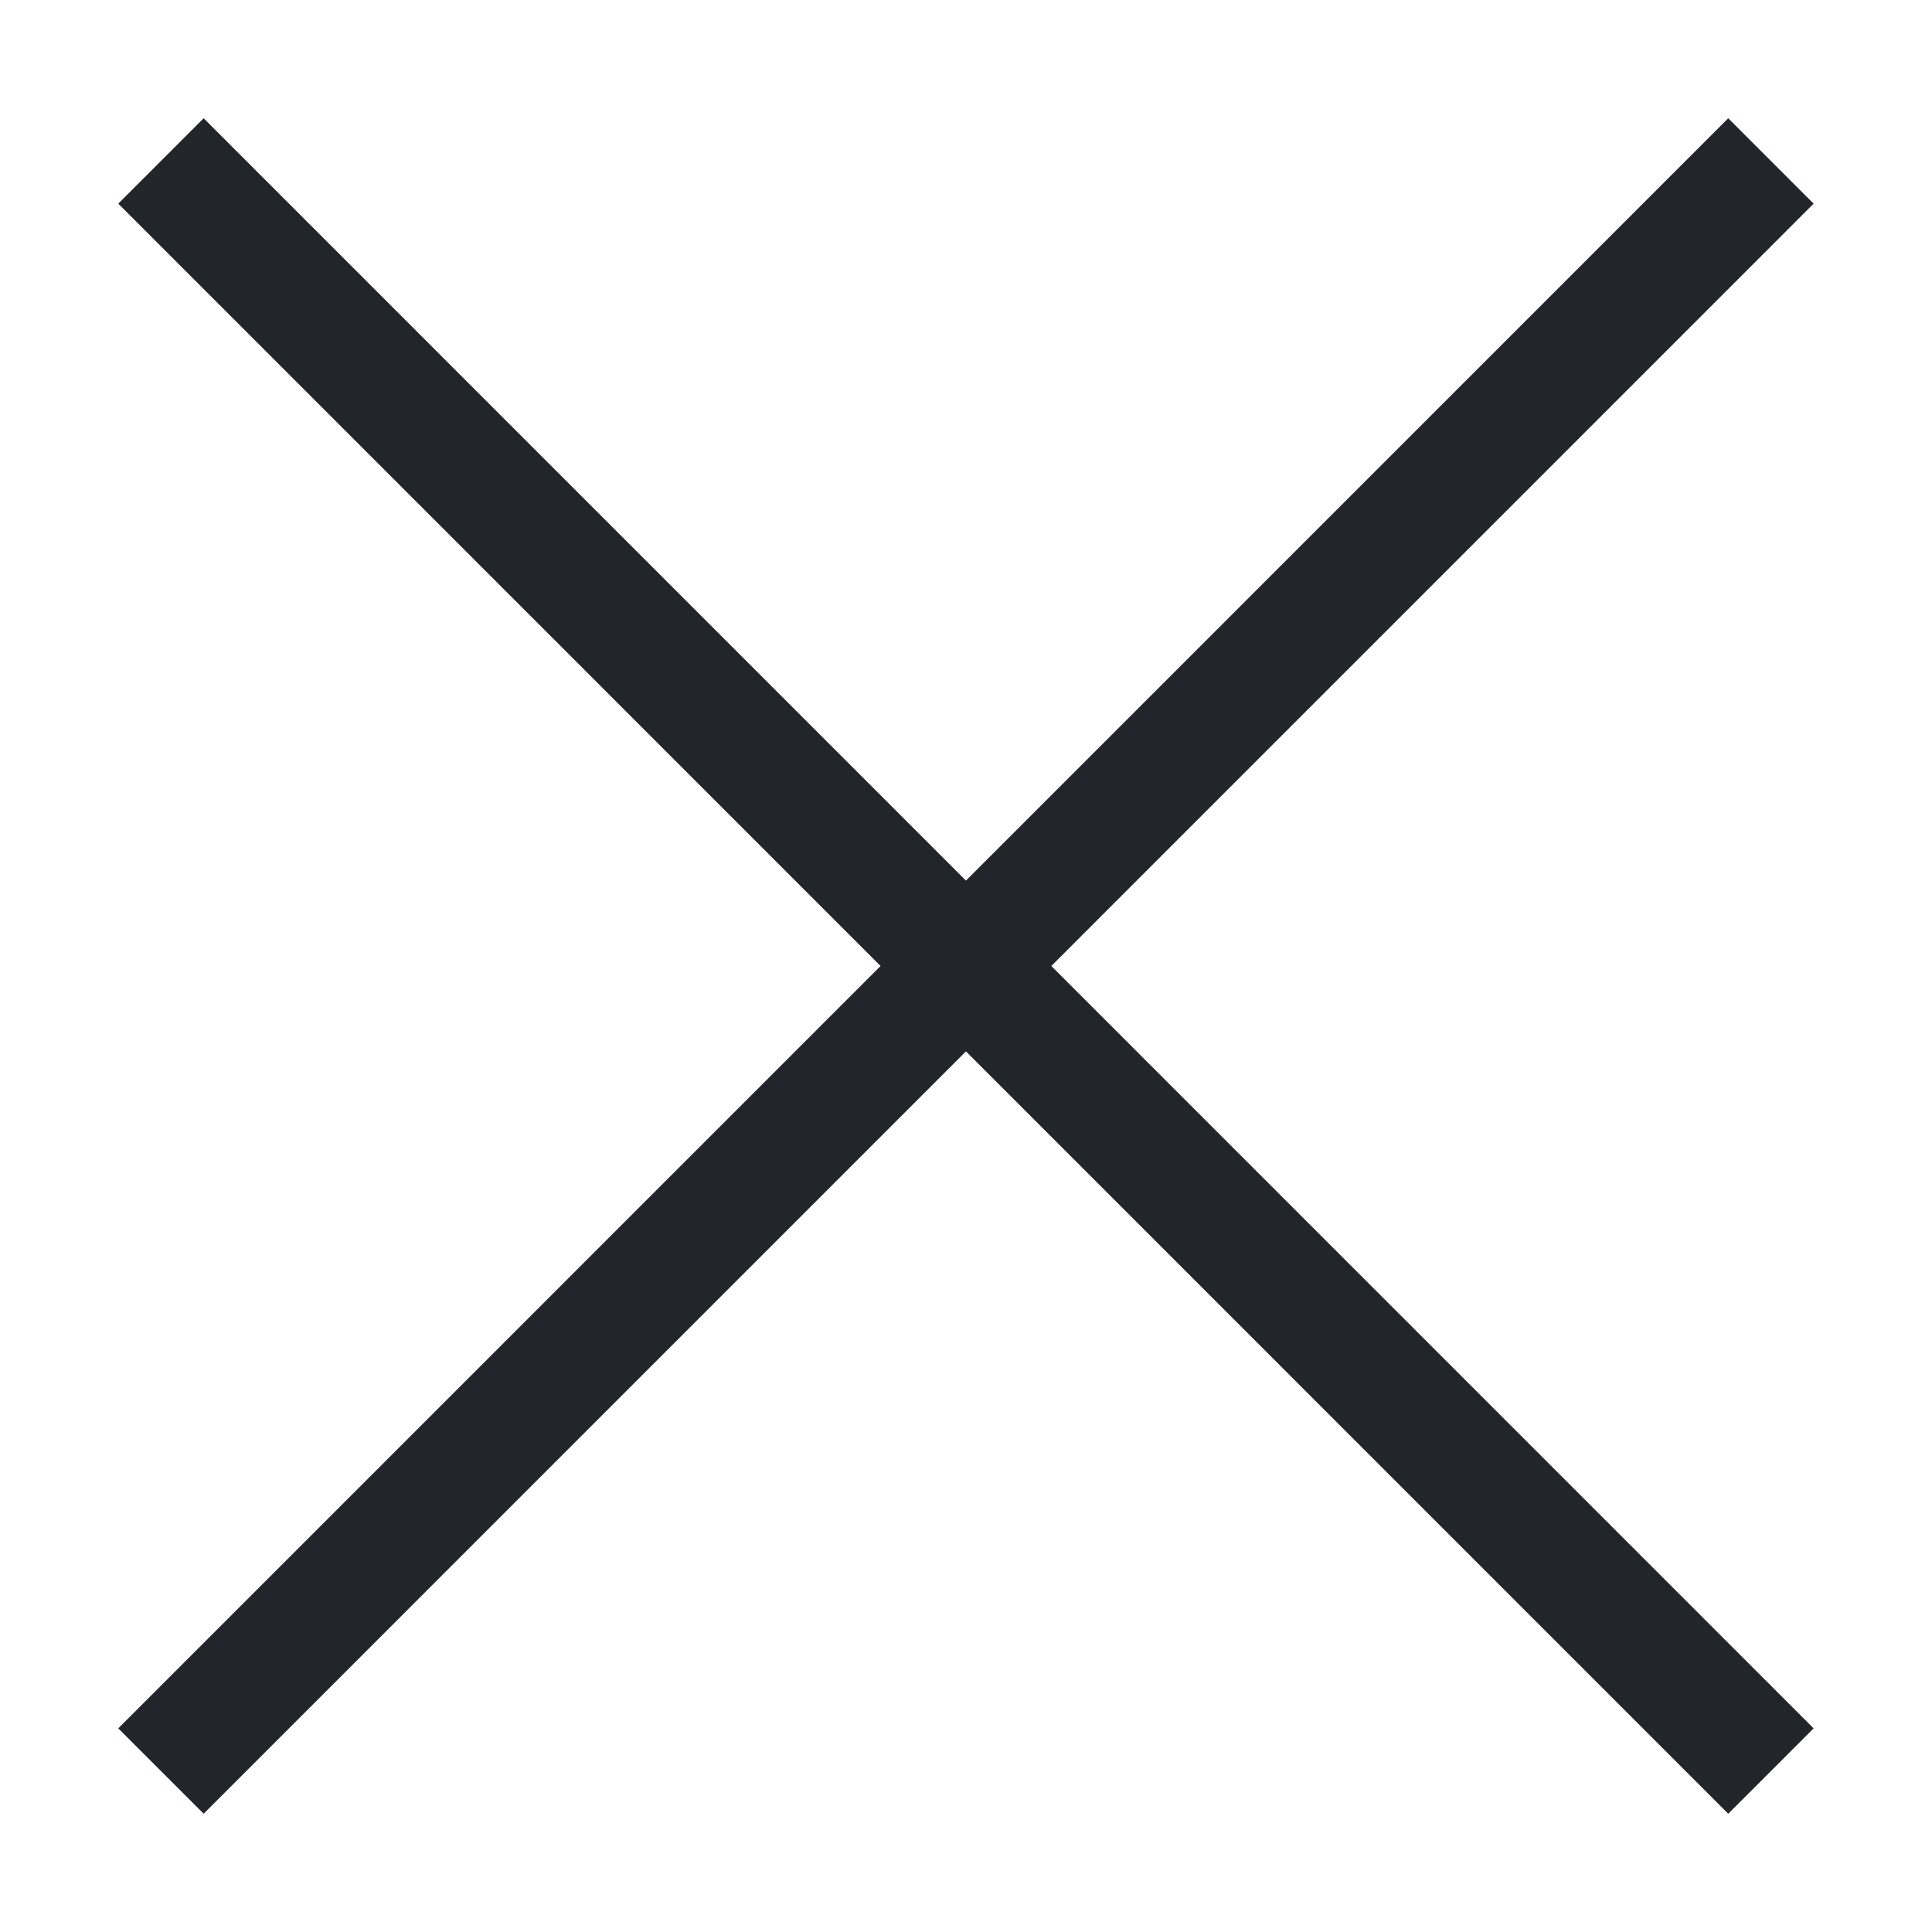
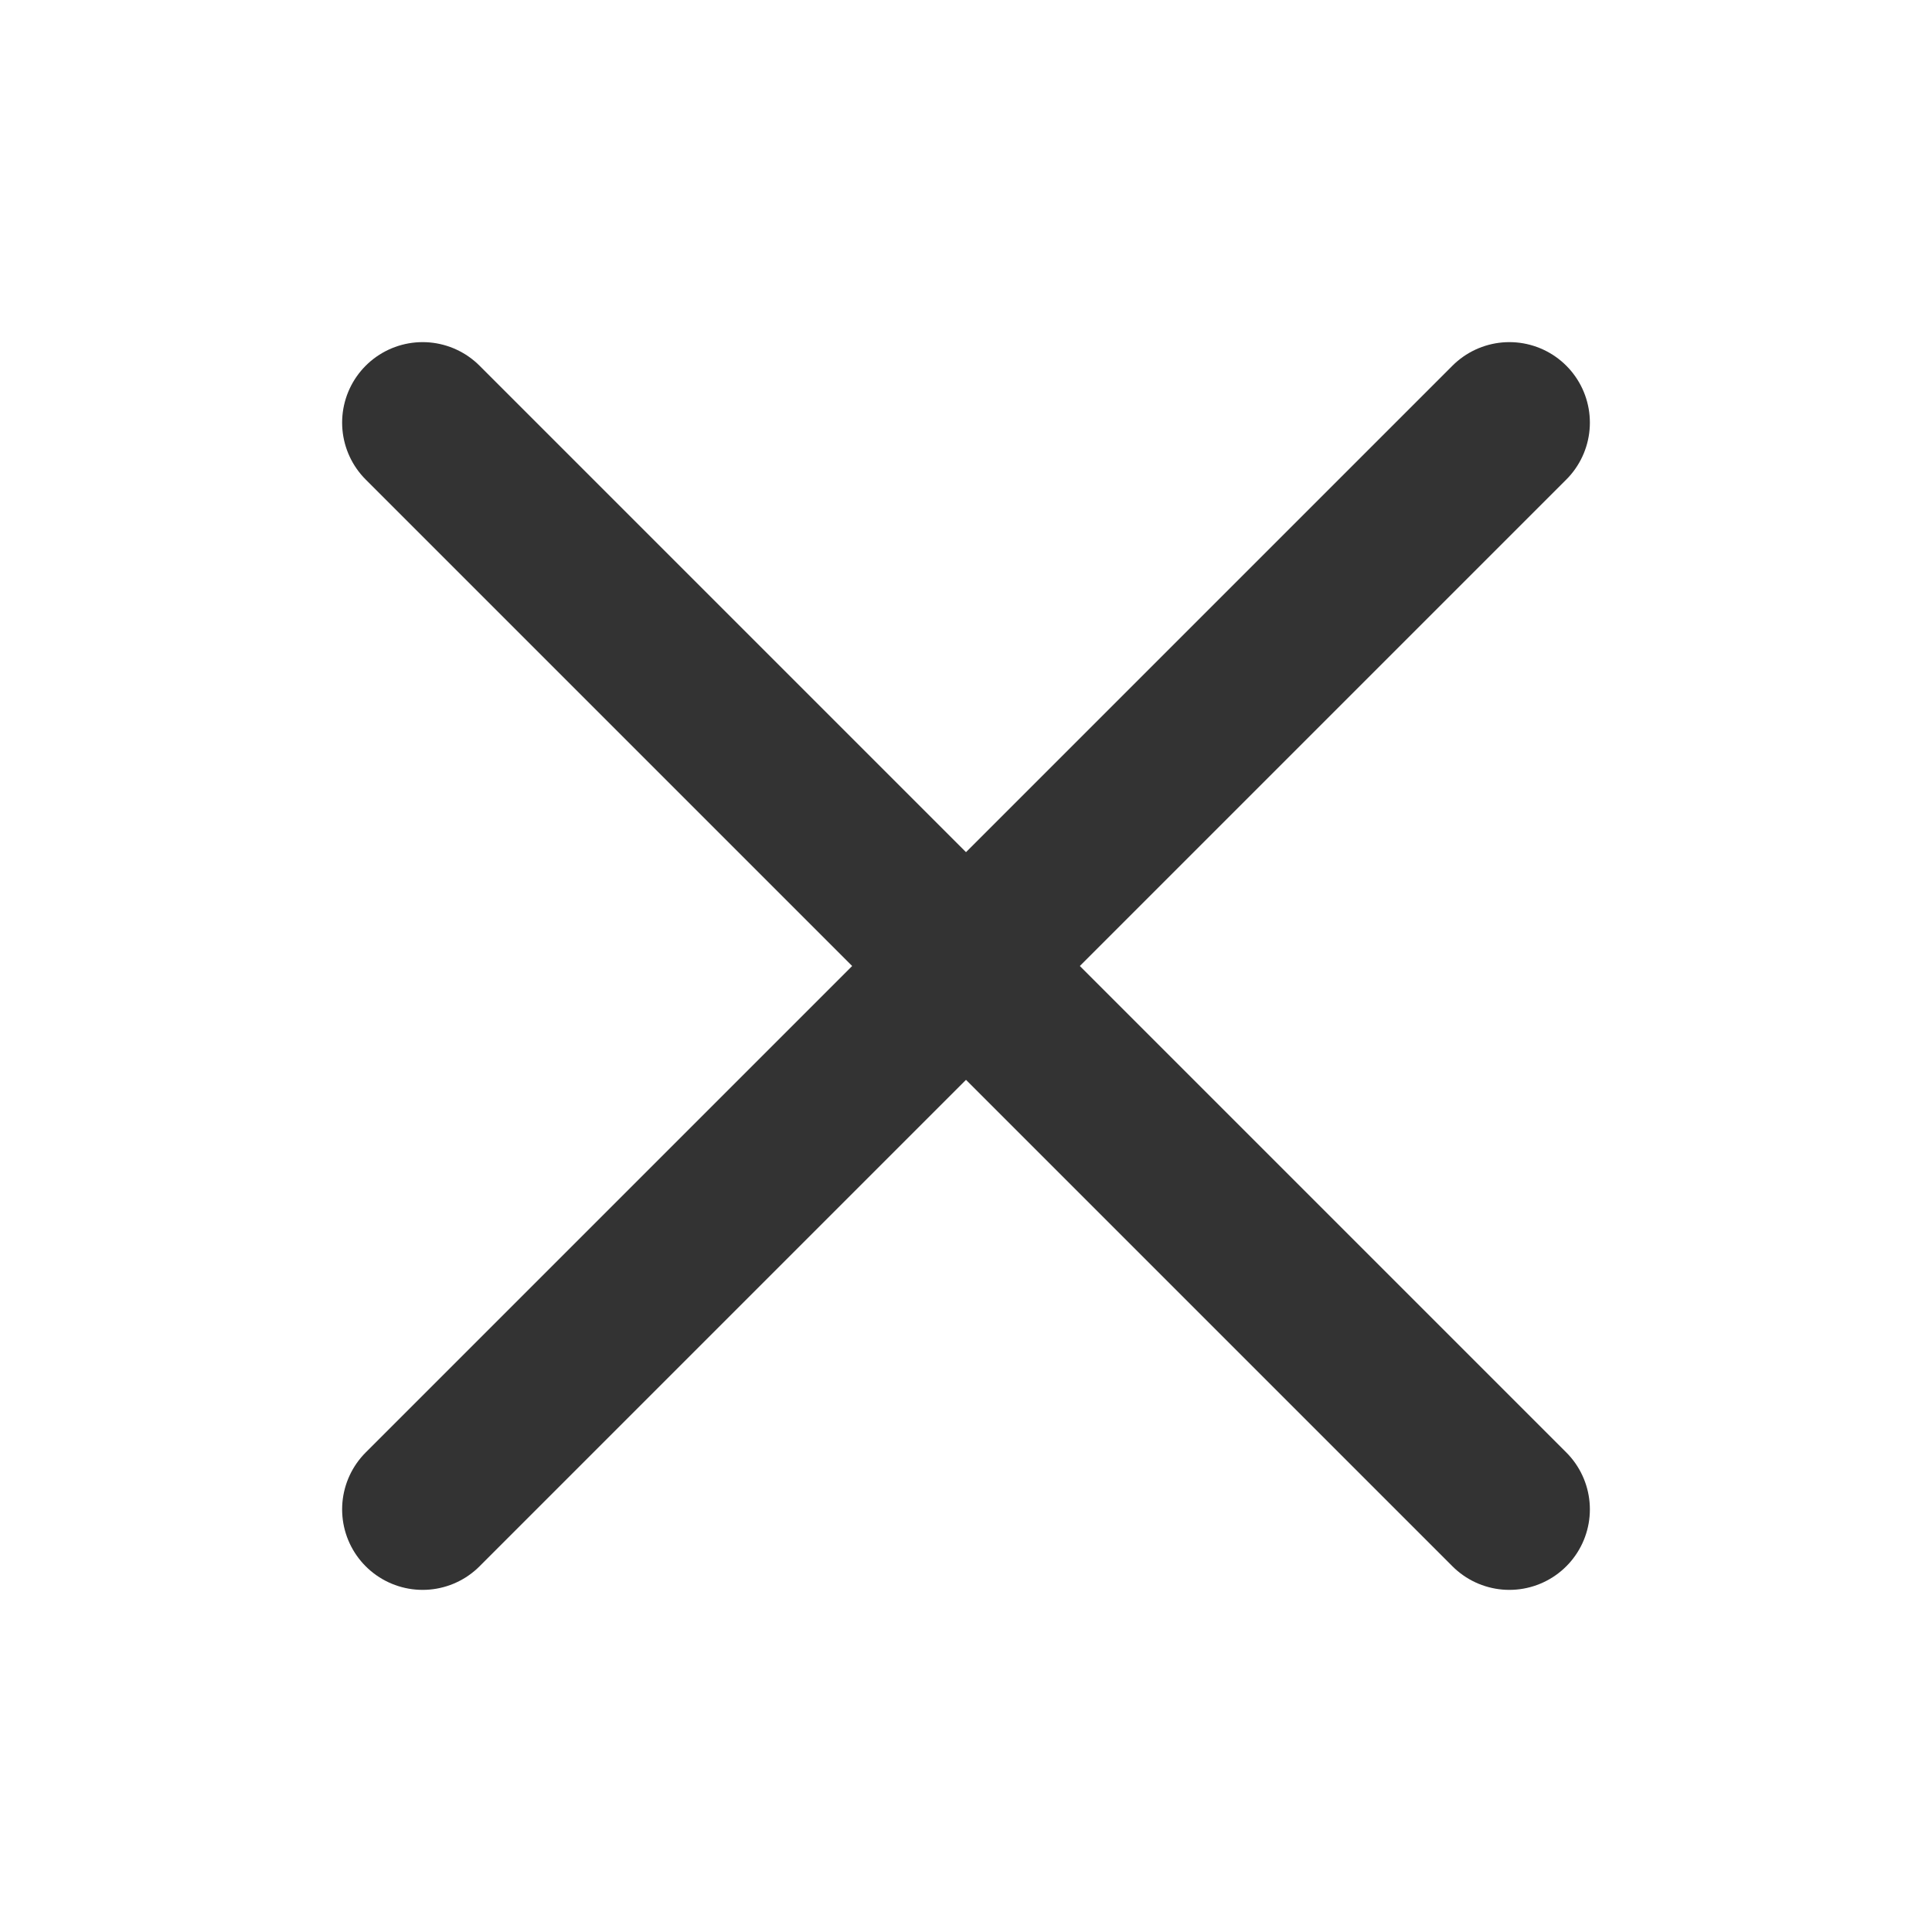
- <svg xmlns="http://www.w3.org/2000/svg" viewBox="0 0 16 16" fill="none">
-   <path d="M14.666 1.333L1.333 14.667M1.333 1.333L14.666 14.667" stroke="#22252A" strokeWidth="2" strokeLinecap="round" strokeLinejoin="round" />
+ <svg xmlns="http://www.w3.org/2000/svg" width="24" height="24" viewBox="0 0 24 24" fill="none">
+   <path d="M18.75 5.25L5.25 18.75" stroke="#333333" stroke-width="2" stroke-linecap="round" stroke-linejoin="round" />
+   <path d="M18.75 18.75L5.25 5.25" stroke="#333333" stroke-width="2" stroke-linecap="round" stroke-linejoin="round" />
</svg>
